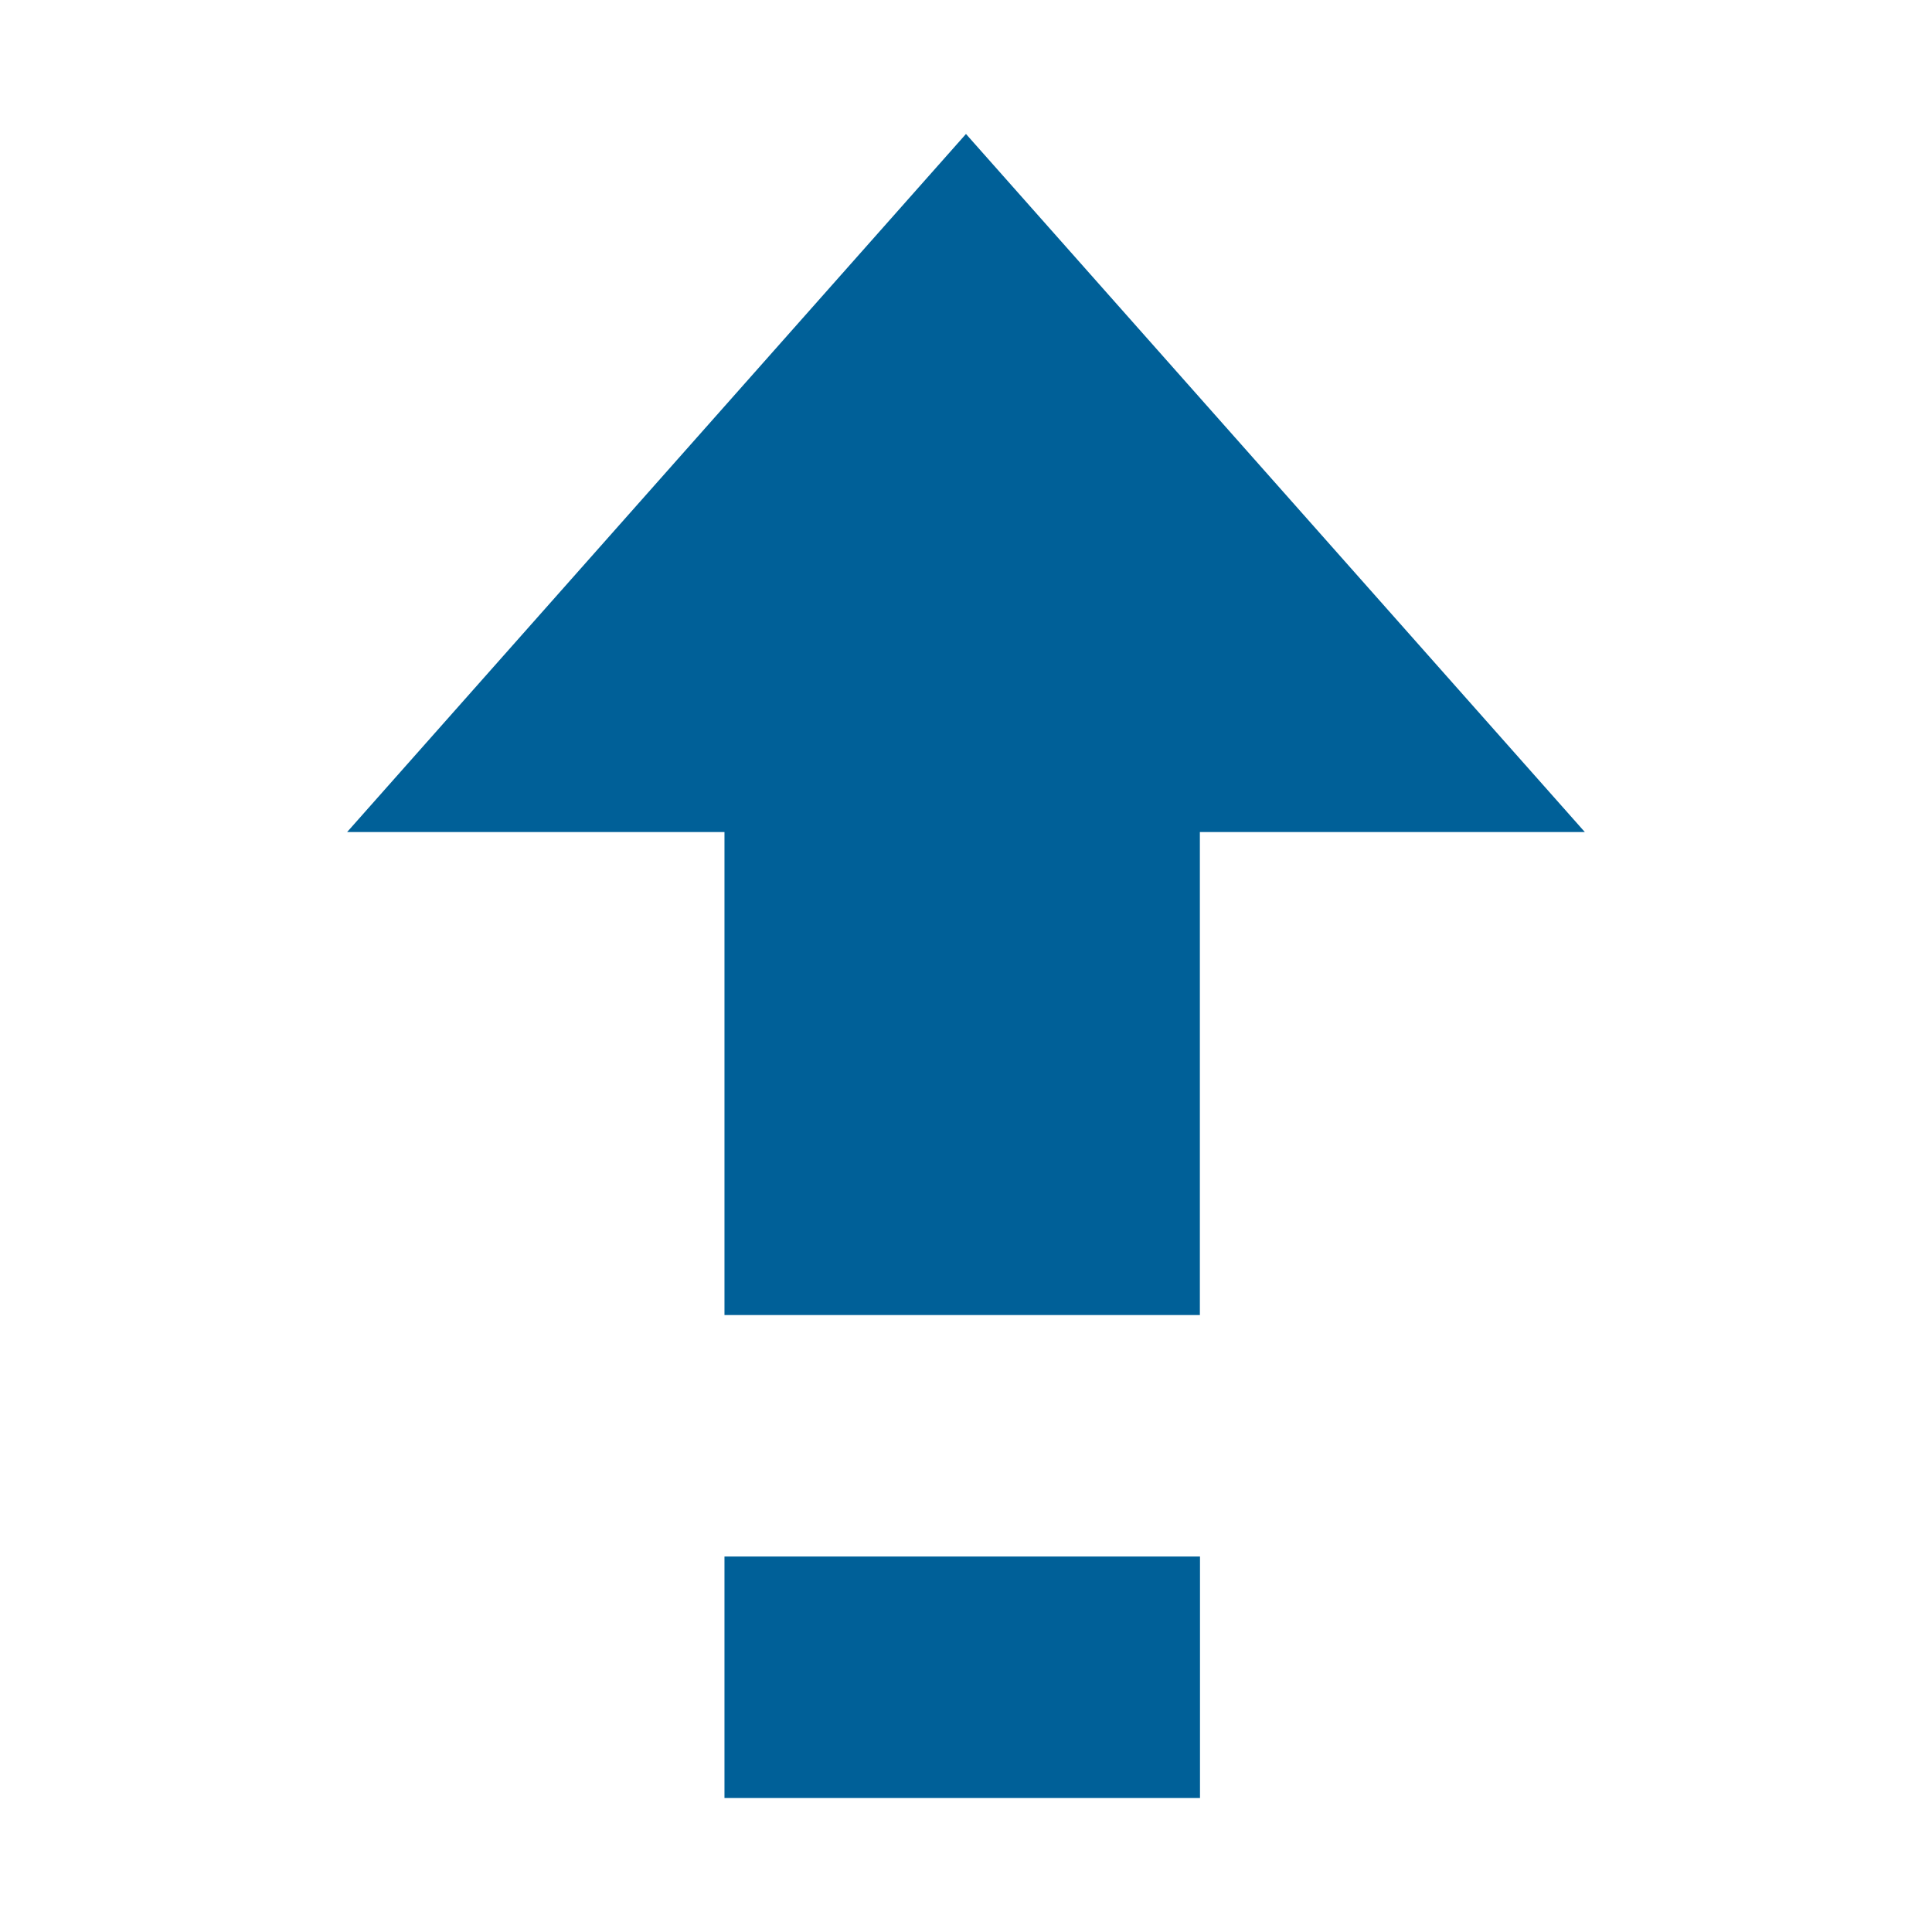
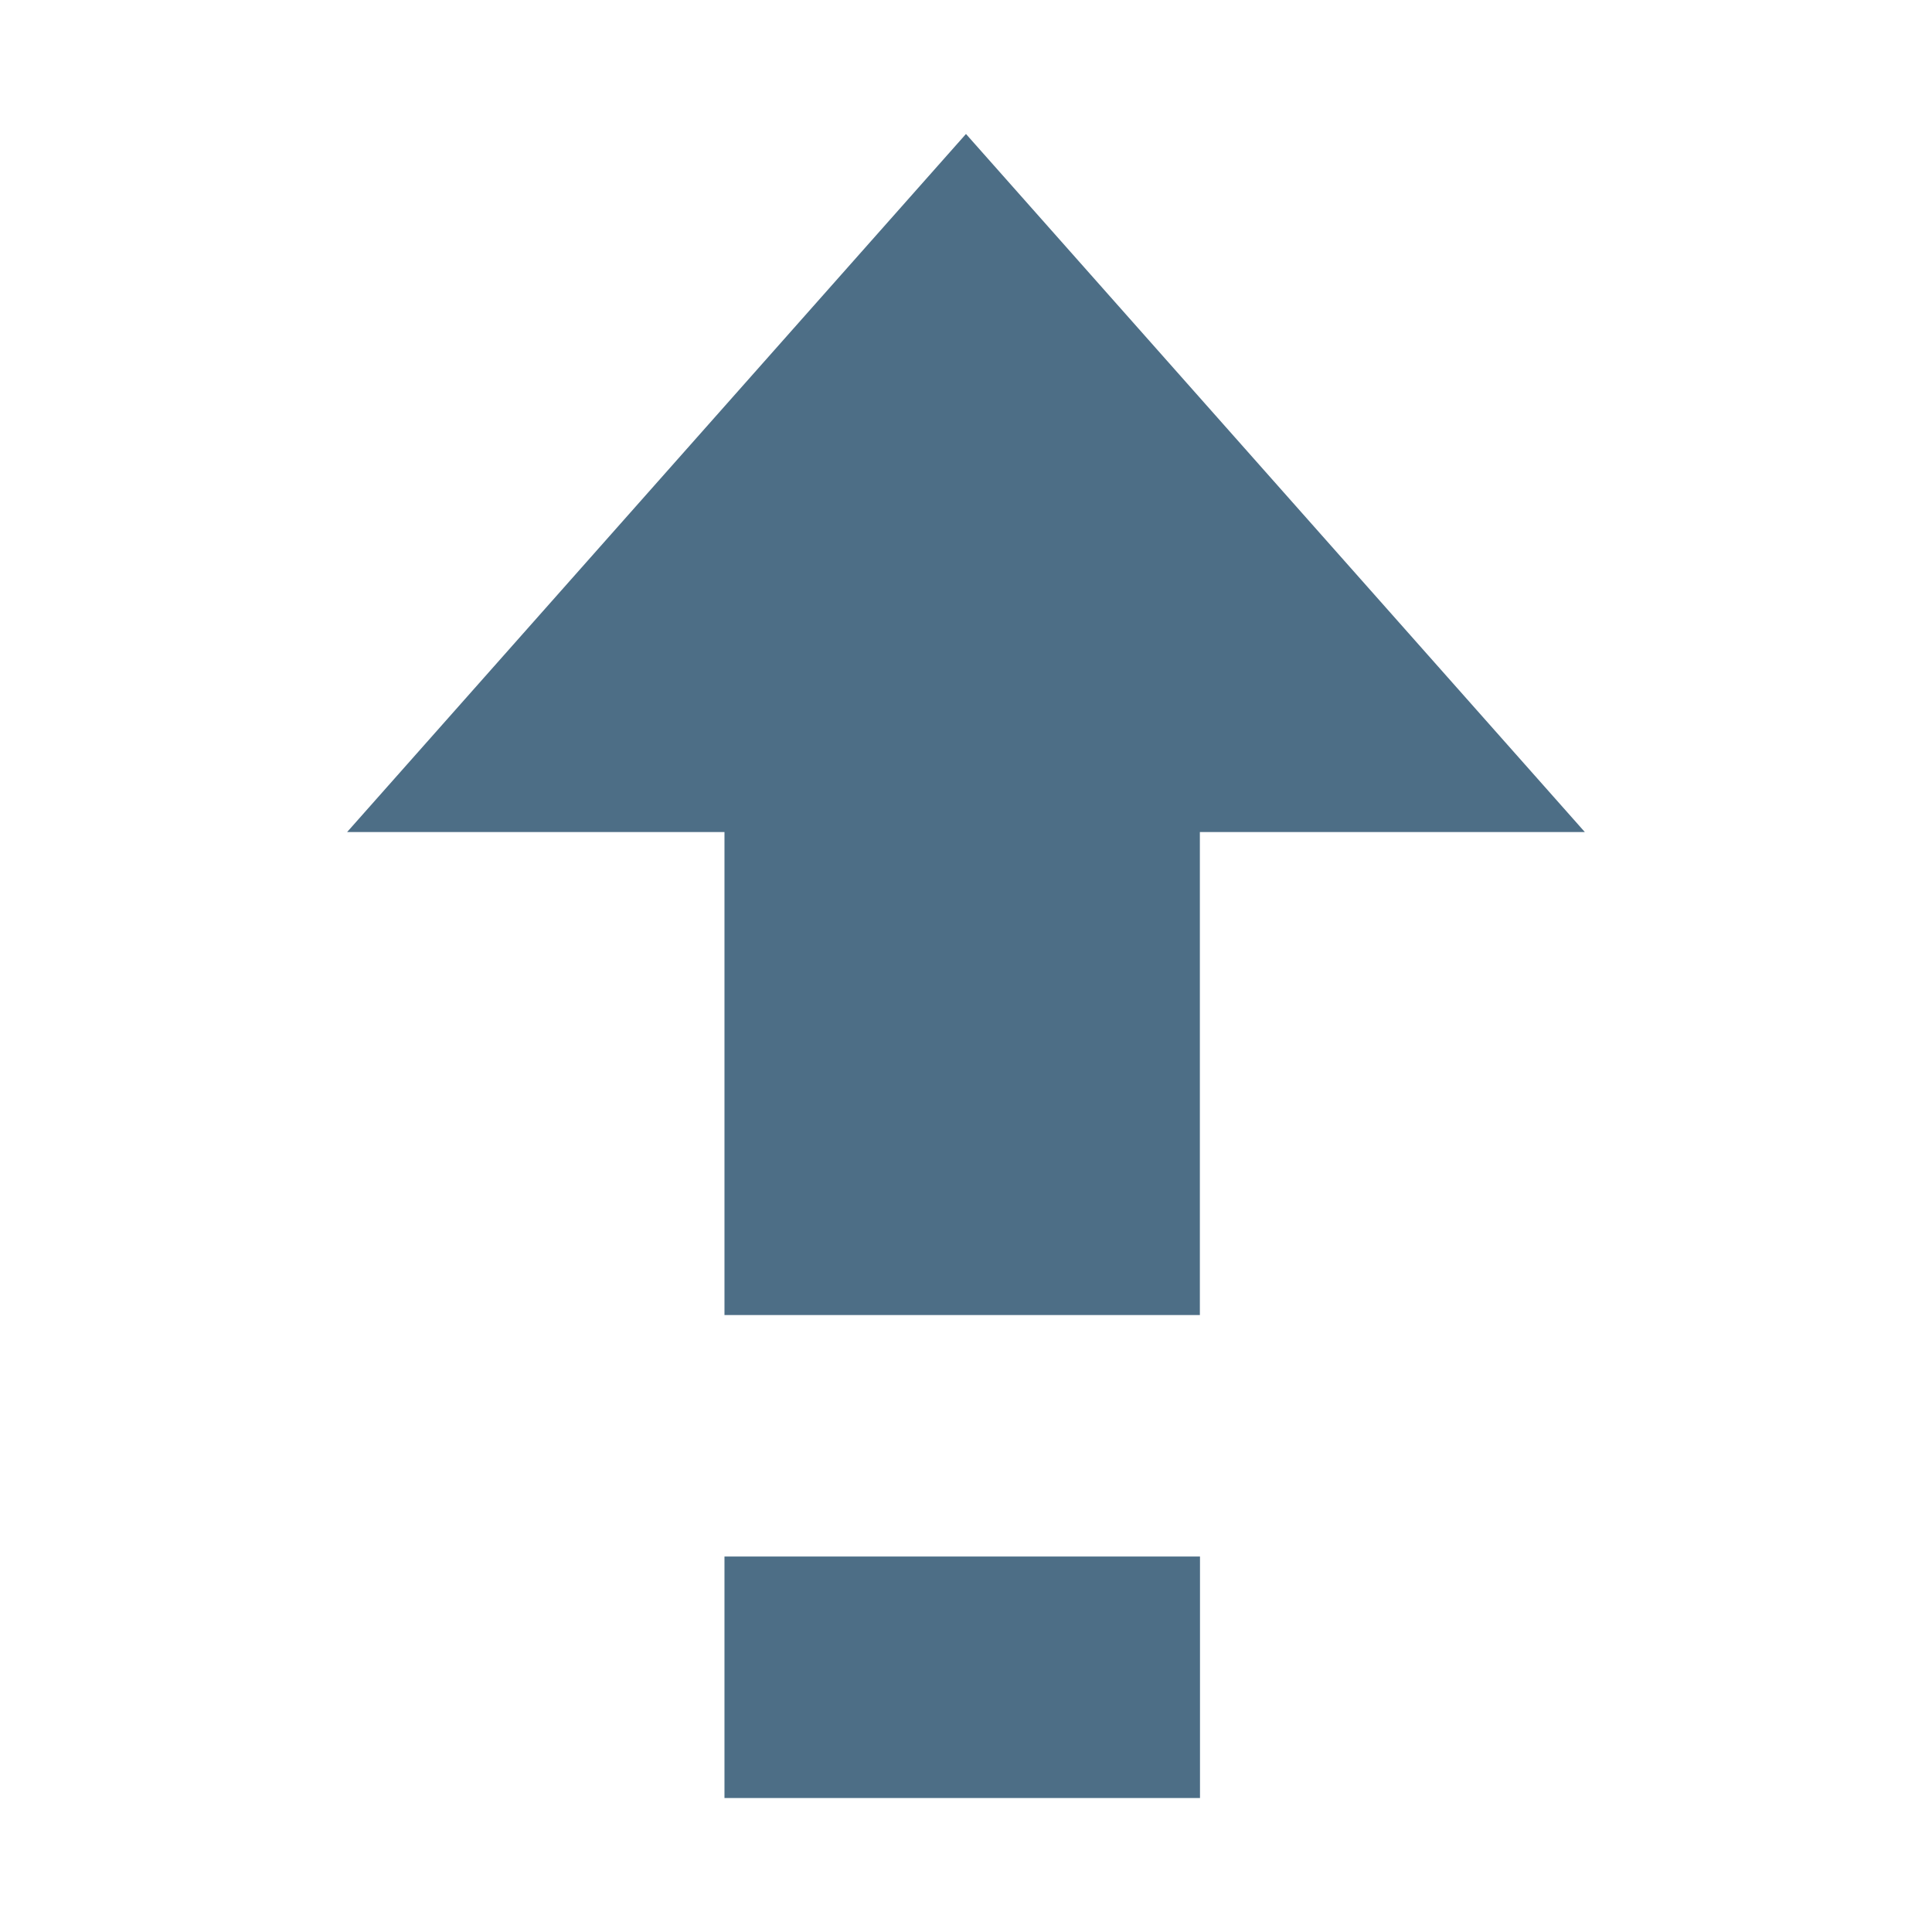
<svg xmlns="http://www.w3.org/2000/svg" xmlns:ns1="http://www.openswatchbook.org/uri/2009/osb" width="32" viewBox="0 0 32 32" version="1.1" id="svg7384" height="32">
  <defs id="defs7386">
    <linearGradient ns1:paint="solid" id="linearGradient19282" gradientTransform="matrix(-2.736579,0.2820293,-0.1890831,-0.9998832,239.5401,-879.4556)">
      <stop style="stop-color:#666666;stop-opacity:1;" offset="0" id="stop19284" />
    </linearGradient>
  </defs>
  <g transform="translate(-141.0002,-791)" style="display:inline" id="layer9" />
  <g transform="translate(-141.0002,-791)" style="display:inline" id="layer10" />
  <g transform="translate(-141.0002,-791)" id="layer11" />
  <g transform="translate(-141.0002,-791)" style="display:inline" id="layer13" />
  <g transform="translate(-141.0002,-791)" id="layer14" />
  <g transform="translate(-141.0002,-791)" style="display:inline" id="layer15" />
  <g transform="translate(-141.0002,-791)" style="display:inline" id="g71291" />
  <g transform="translate(-141.0002,-791)" style="display:inline" id="g4953" />
  <g transform="matrix(2,0,0,2,-282.0004,-1614.219)" style="display:inline;fill:#006098;fill-opacity:1" id="layer12">
-     <path style="color:#000000;display:inline;overflow:visible;visibility:visible;fill:#006098;fill-opacity:1;stroke:none;stroke-width:2;marker:none;enable-background:new" d="m 147,818 v -4 h -3.125 l 5.125,-5.781 5.125,5.781 h -3.188 v 4 z" id="path16532" />
-     <path id="path16534" d="m 147,822 v -2 h 3.938 v 2 z" style="color:#000000;display:inline;overflow:visible;visibility:visible;fill:#006098;fill-opacity:1;stroke:none;stroke-width:2;marker:none;enable-background:new" />
+     <path style="color:#000000;display:inline;overflow:visible;visibility:visible;fill:#4d6e86;fill-opacity:1;stroke:none;stroke-width:2;marker:none;enable-background:new" d="m 147,818 v -4 h -3.125 l 5.125,-5.781 5.125,5.781 h -3.188 v 4 z" id="path16532" />
+     <path id="path16534" d="m 147,822 v -2 h 3.938 v 2 z" style="color:#000000;display:inline;overflow:visible;visibility:visible;fill:#4d6e86;fill-opacity:1;stroke:none;stroke-width:2;marker:none;enable-background:new" />
  </g>
</svg>
